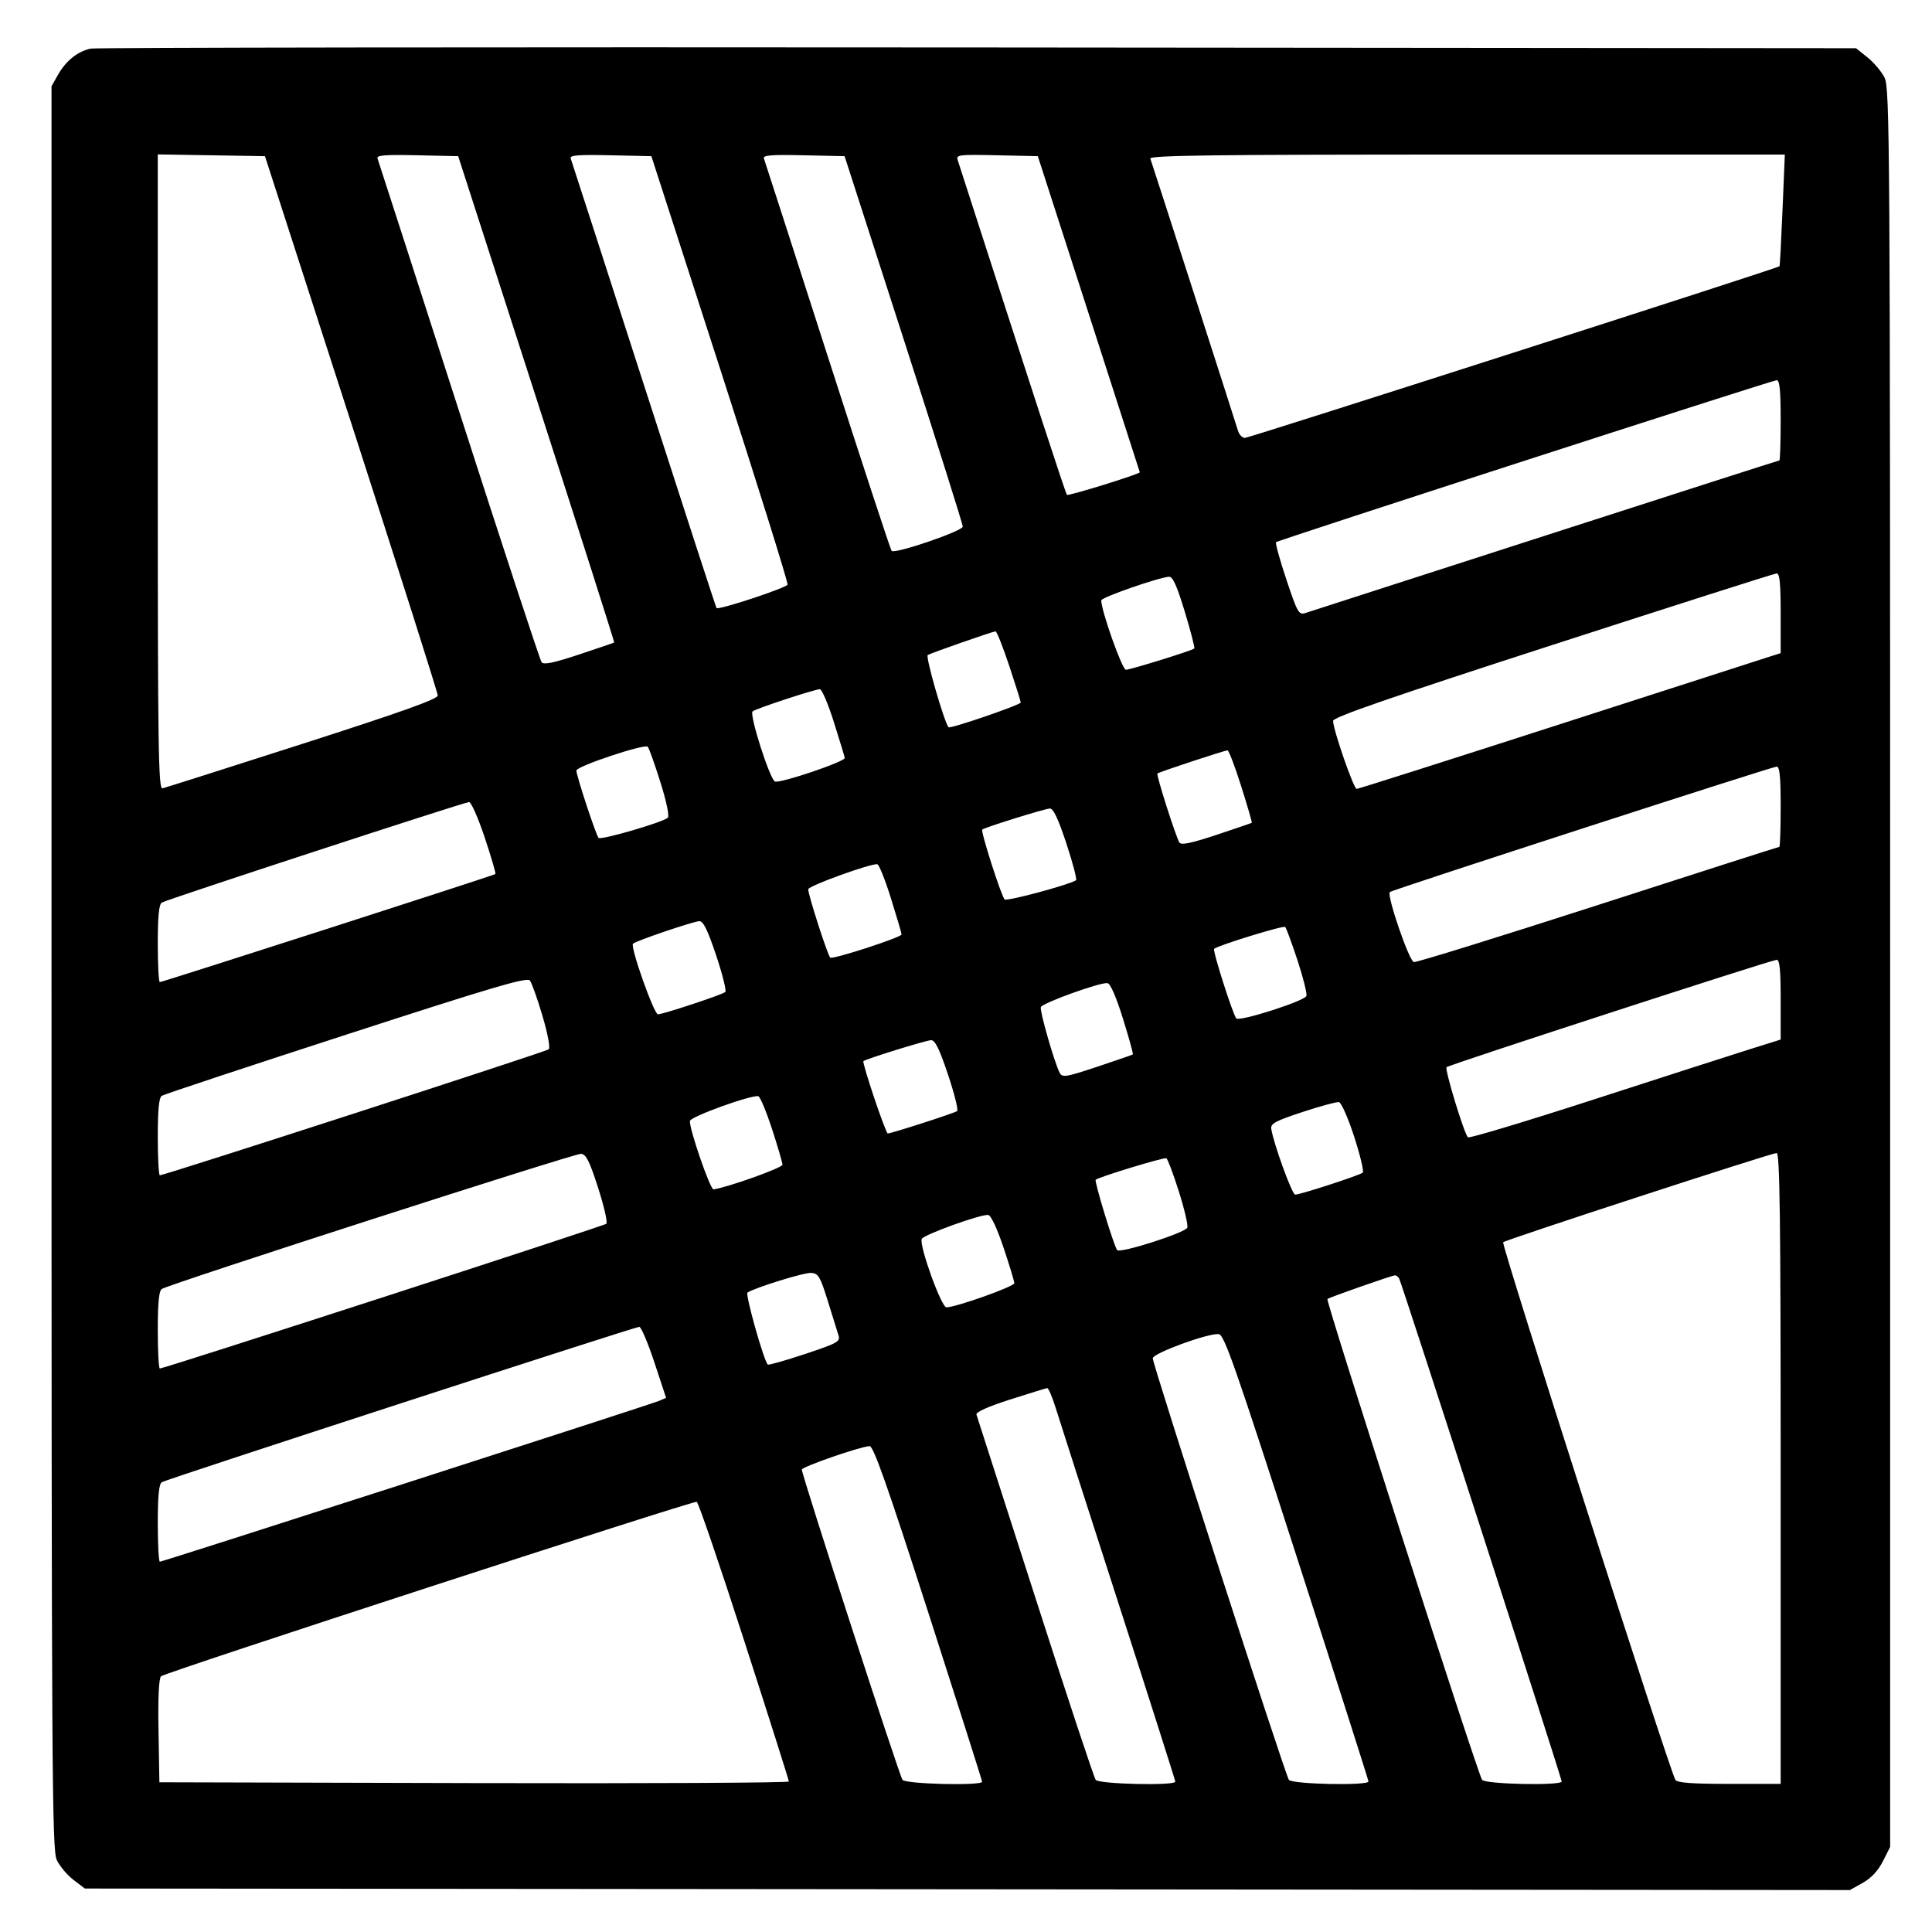
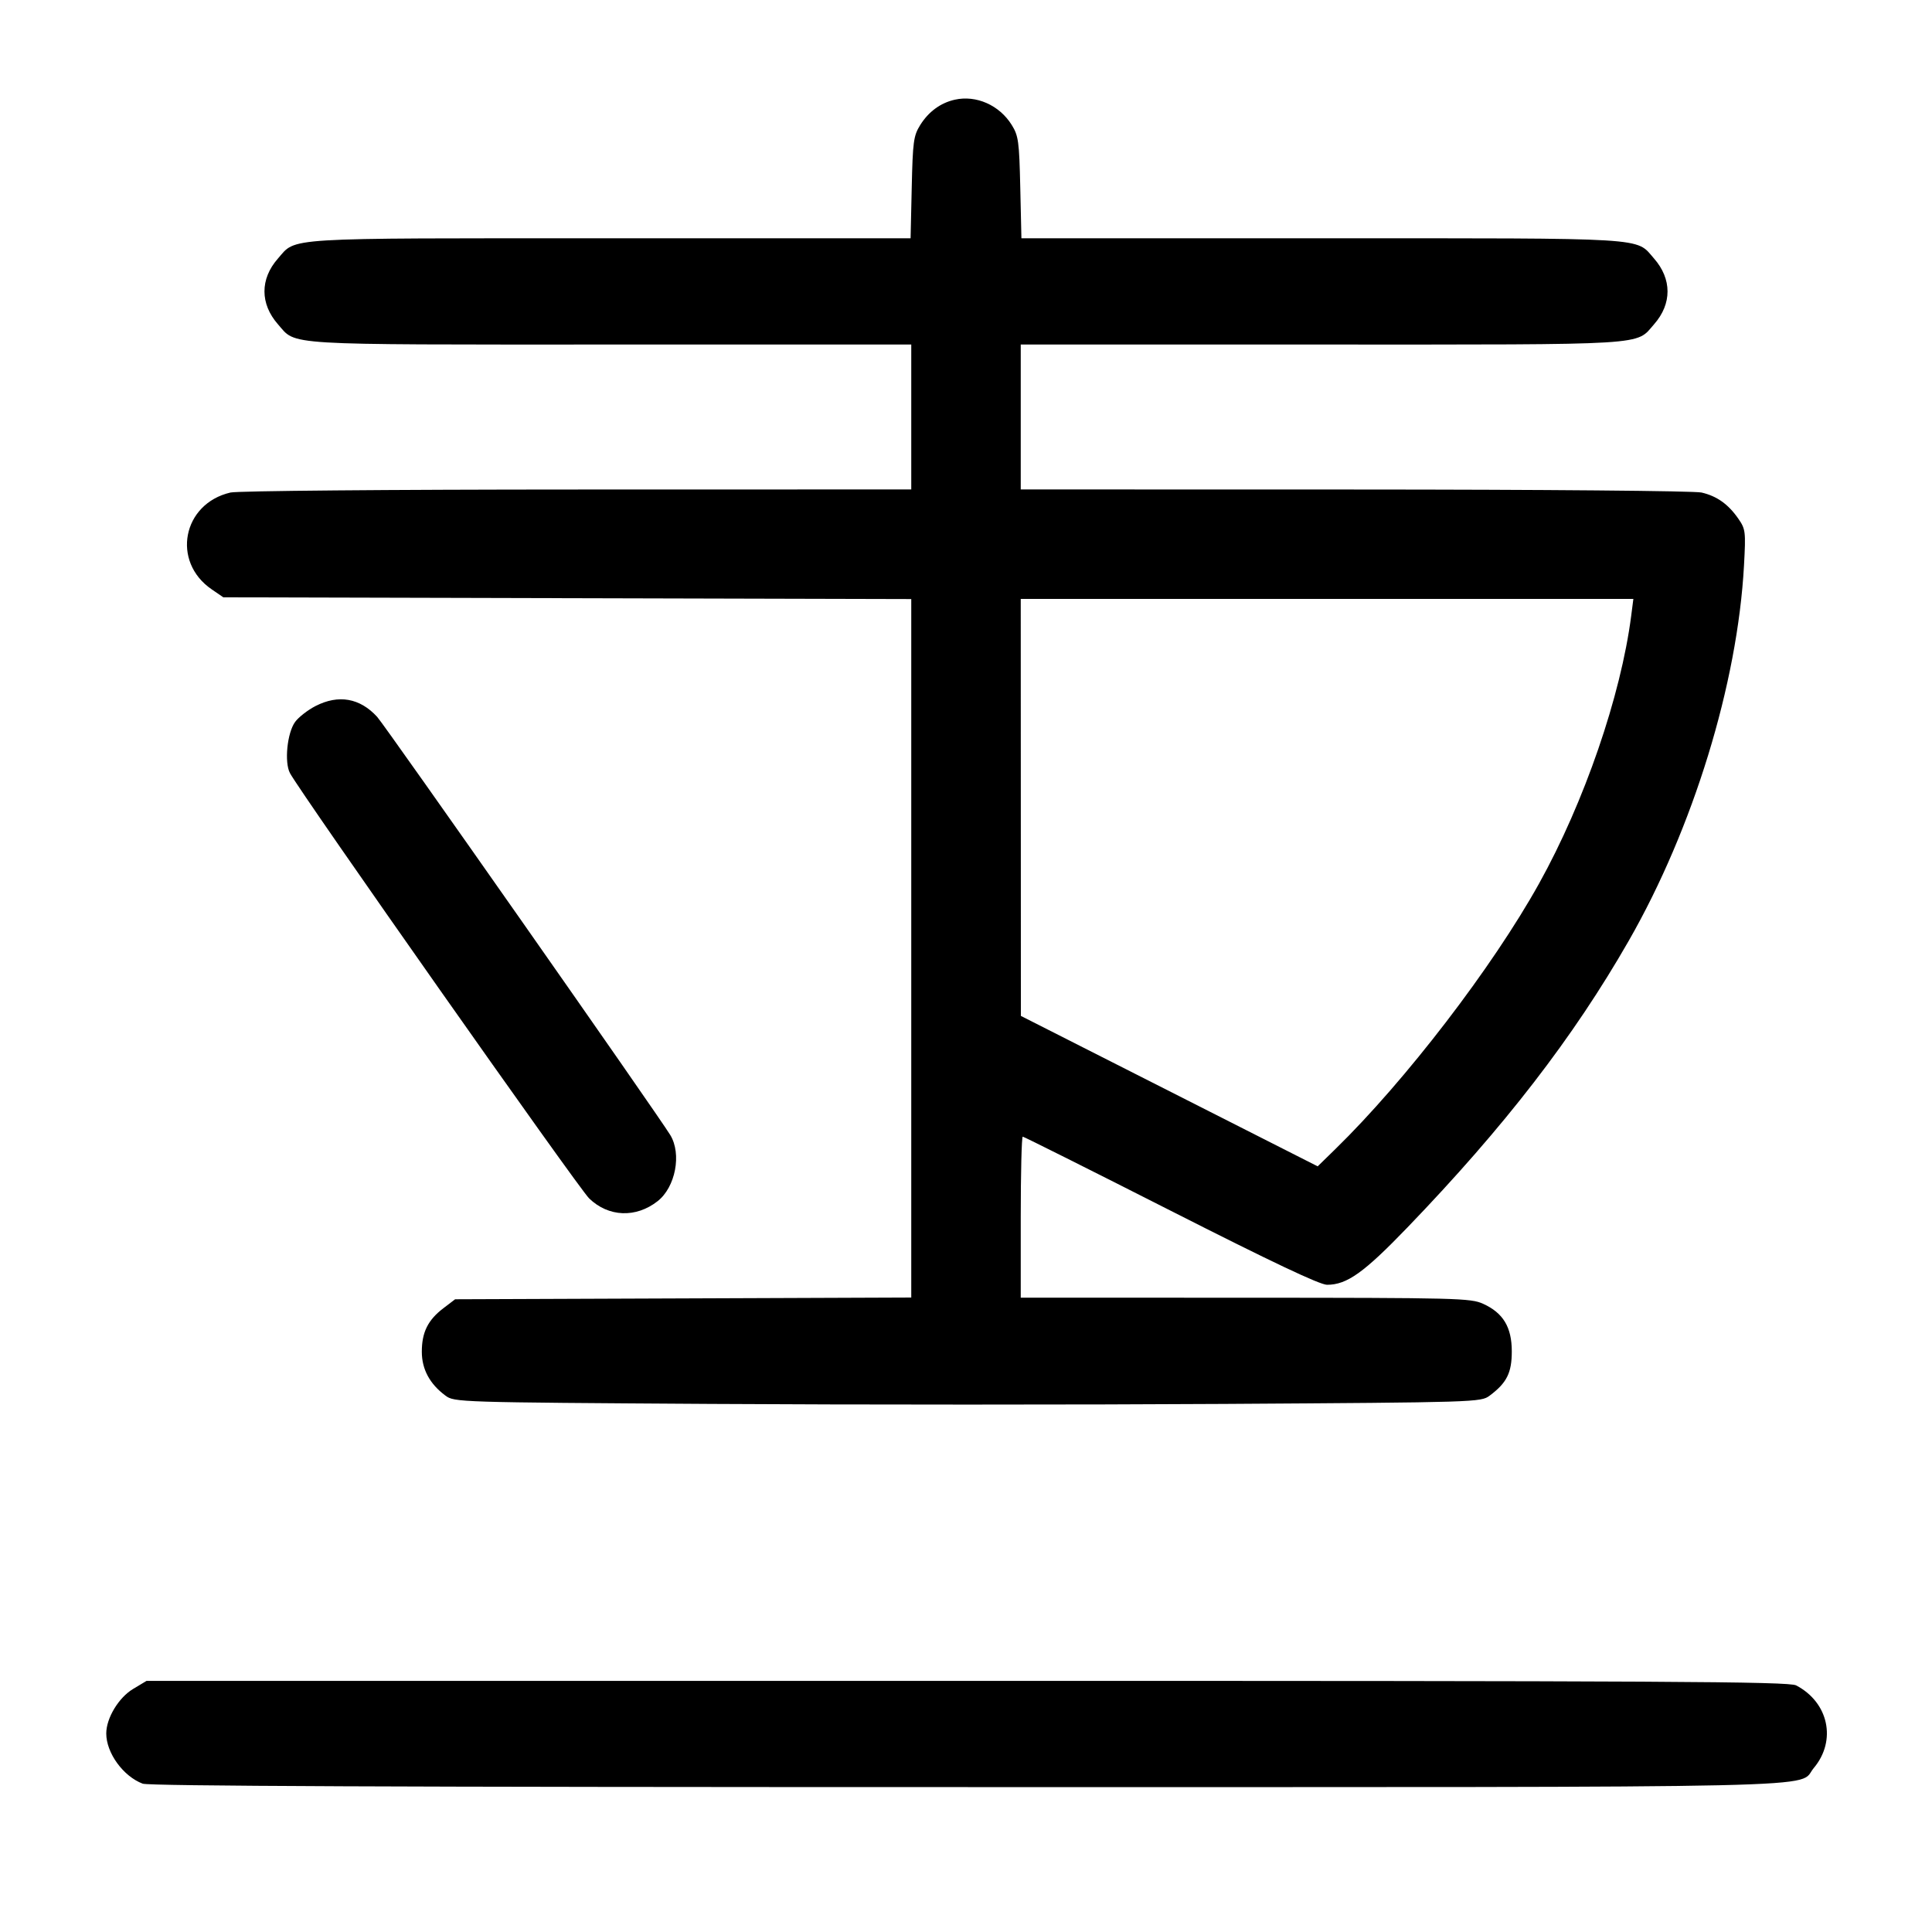
<svg xmlns="http://www.w3.org/2000/svg" width="1000" height="1000" viewBox="0 0 1000 1000" version="1.1" id="svg5">
-   <path d="M46.989 25.157 C 40.310 26.523,34.197 31.379,30.113 38.560 L 26.667 44.621 26.667 500.808 C 26.667 920.246,26.887 957.460,29.401 962.759 C 30.905 965.928,34.784 970.542,38.021 973.011 L 43.907 977.500 500.704 977.894 L 957.500 978.289 964.167 974.554 C 968.556 972.095,972.114 968.282,974.583 963.390 L 978.333 955.960 978.331 500.897 C 978.328 70.950,978.167 45.518,975.414 40.119 C 973.811 36.975,969.839 32.279,966.586 29.682 L 960.671 24.961 506.250 24.564 C 256.318 24.345,49.651 24.612,46.989 25.157 M181.859 219.167 C 206.453 295.250,226.582 358.625,226.591 360.000 C 226.602 361.829,207.802 368.541,156.574 385.000 C 118.056 397.375,85.445 407.742,84.104 408.039 C 81.978 408.509,81.667 387.576,81.667 244.249 L 81.667 79.919 109.405 80.376 L 137.143 80.833 181.859 219.167 M277.728 206.547 C 300.040 275.689,318.117 332.396,317.898 332.562 C 317.679 332.729,309.474 335.529,299.665 338.784 C 286.534 343.142,281.434 344.193,280.330 342.769 C 279.506 341.704,260.241 283.083,237.518 212.500 C 214.796 141.917,195.845 83.206,195.404 82.032 C 194.774 80.352,199.134 79.997,215.882 80.365 L 237.161 80.833 277.728 206.547 M372.709 190.833 C 392.266 251.333,407.986 301.628,407.641 302.599 C 407.037 304.302,371.955 315.880,370.879 314.732 C 370.587 314.421,353.665 262.417,333.274 199.167 C 312.883 135.917,295.840 83.206,295.401 82.032 C 294.774 80.352,299.134 79.997,315.878 80.365 L 337.151 80.833 372.709 190.833 M467.747 175.617 C 484.569 227.748,498.333 271.371,498.333 272.557 C 498.333 274.863,463.239 286.863,461.505 285.150 C 460.958 284.609,446.041 239.167,428.356 184.167 C 410.671 129.167,395.842 83.206,395.403 82.032 C 394.774 80.352,399.134 79.997,415.882 80.365 L 437.160 80.833 467.747 175.617 M563.548 162.500 C 578.054 207.417,589.940 244.292,589.961 244.446 C 590.086 245.344,552.968 256.857,552.252 256.141 C 551.550 255.439,536.468 209.227,495.701 82.866 C 494.811 80.110,496.254 79.932,515.959 80.366 L 537.175 80.833 563.548 162.500 M922.628 108.728 C 921.971 124.528,921.267 137.622,921.064 137.825 C 920.057 138.832,646.496 226.667,644.366 226.667 C 643.005 226.667,641.389 224.979,640.775 222.917 C 639.271 217.869,596.385 84.725,595.411 82.083 C 594.800 80.426,628.263 80.000,759.233 80.000 L 923.823 80.000 922.628 108.728 M921.667 217.500 C 921.667 228.958,921.365 238.333,920.996 238.333 C 920.627 238.333,866.065 255.850,799.746 277.258 C 733.427 298.667,677.550 316.695,675.575 317.321 C 672.260 318.370,671.510 317.035,665.819 299.957 C 662.428 289.782,660.020 281.092,660.466 280.645 C 661.518 279.593,916.839 196.977,919.583 196.800 C 921.146 196.700,921.667 201.873,921.667 217.500 M921.667 317.371 L 921.667 338.075 916.250 339.782 C 913.271 340.721,864.230 356.530,807.270 374.912 C 750.309 393.294,703.031 408.333,702.207 408.333 C 700.654 408.333,690.000 377.605,690.000 373.126 C 690.000 371.240,719.167 361.146,803.750 333.760 C 866.313 313.503,918.438 296.871,919.583 296.798 C 921.145 296.700,921.667 301.848,921.667 317.371 M613.267 316.695 C 616.328 326.795,618.532 335.336,618.166 335.676 C 617.006 336.754,585.059 346.667,582.745 346.667 C 580.850 346.667,570.000 316.095,570.000 310.757 C 570.000 309.224,599.561 298.919,605.101 298.520 C 607.010 298.383,609.185 303.223,613.267 316.695 M522.362 344.586 C 525.646 354.442,528.333 363.005,528.333 363.615 C 528.333 364.836,491.758 377.371,490.963 376.423 C 488.685 373.706,478.928 339.829,480.198 339.044 C 481.886 338.001,513.353 327.012,515.279 326.793 C 515.891 326.724,519.078 334.731,522.362 344.586 M431.609 373.750 C 434.573 383.146,437.111 391.490,437.249 392.292 C 437.573 394.174,403.892 405.571,401.133 404.512 C 398.505 403.504,387.752 369.885,389.526 368.223 C 390.966 366.874,421.385 356.841,424.360 356.734 C 425.384 356.697,428.646 364.354,431.609 373.750 M341.762 404.667 C 344.926 414.719,346.544 422.423,345.666 423.254 C 343.187 425.603,310.975 434.985,309.819 433.695 C 308.444 432.161,298.333 401.470,298.333 398.829 C 298.333 396.637,333.495 384.906,335.263 386.507 C 335.866 387.053,338.791 395.225,341.762 404.667 M642.441 406.944 C 645.683 417.180,648.147 425.699,647.917 425.876 C 647.688 426.053,639.446 428.871,629.603 432.138 C 616.606 436.452,611.370 437.543,610.480 436.123 C 608.601 433.126,598.375 401.069,599.075 400.370 C 599.806 399.638,633.631 388.469,635.358 388.389 C 636.013 388.358,639.200 396.708,642.441 406.944 M921.667 417.500 C 921.667 428.958,921.357 438.333,920.979 438.333 C 920.600 438.333,878.426 451.855,827.259 468.381 C 776.092 484.908,733.140 498.220,731.811 497.964 C 729.351 497.490,717.676 463.445,719.381 461.720 C 720.466 460.622,916.701 396.991,919.583 396.803 C 921.146 396.701,921.667 401.872,921.667 417.500 M250.868 433.438 C 254.247 443.579,256.747 452.116,256.423 452.408 C 255.655 453.100,84.100 508.333,82.719 508.333 C 82.140 508.333,81.667 499.378,81.667 488.432 C 81.667 474.391,82.277 468.133,83.741 467.182 C 86.082 465.660,239.760 415.381,242.779 415.149 C 243.849 415.067,247.489 423.297,250.868 433.438 M551.981 436.660 C 555.311 446.740,557.540 455.283,556.934 455.645 C 552.729 458.157,521.013 466.659,519.987 465.550 C 518.173 463.587,507.506 430.265,508.415 429.397 C 509.549 428.313,540.456 418.674,543.380 418.492 C 545.184 418.379,547.689 423.671,551.981 436.660 M461.204 465.129 C 464.190 474.683,466.641 483.025,466.650 483.666 C 466.671 485.142,431.316 496.647,429.744 495.675 C 428.539 494.930,418.333 463.286,418.333 460.295 C 418.333 458.543,451.264 446.637,454.136 447.351 C 455.037 447.575,458.217 455.575,461.204 465.129 M370.679 494.507 C 373.964 504.319,376.093 512.851,375.410 513.466 C 373.868 514.854,343.212 525.000,340.560 525.000 C 338.471 525.000,326.104 490.022,327.637 488.451 C 329.014 487.042,358.715 476.950,361.936 476.798 C 364.006 476.700,366.212 481.169,370.679 494.507 M671.616 497.140 C 674.566 506.109,676.619 514.387,676.178 515.536 C 675.172 518.157,641.546 528.917,639.911 527.141 C 638.163 525.241,627.523 491.905,628.415 491.119 C 630.468 489.309,664.308 478.891,665.209 479.792 C 665.783 480.365,668.666 488.171,671.616 497.140 M921.667 517.371 L 921.667 538.074 905.417 543.176 C 896.479 545.982,860.297 557.633,825.011 569.066 C 789.725 580.500,760.372 589.325,759.782 588.678 C 757.699 586.393,747.677 553.434,748.741 552.370 C 749.974 551.137,916.402 497.003,919.583 496.800 C 921.145 496.700,921.667 501.848,921.667 517.371 M280.784 525.812 C 283.528 535.105,284.880 542.373,284.006 543.136 C 282.605 544.359,85.118 608.333,82.744 608.333 C 82.152 608.333,81.667 599.378,81.667 588.432 C 81.667 574.360,82.276 568.135,83.746 567.182 C 84.890 566.440,127.828 552.203,179.163 535.543 C 255.640 510.724,272.821 505.663,274.278 507.527 C 275.256 508.778,278.183 517.006,280.784 525.812 M581.247 527.257 C 584.345 537.204,586.644 545.535,586.356 545.771 C 586.069 546.006,577.769 548.875,567.912 552.147 C 551.632 557.550,549.853 557.839,548.501 555.298 C 545.841 550.297,538.077 523.269,538.735 521.296 C 539.440 519.179,569.413 508.375,573.224 508.864 C 574.722 509.056,577.720 515.928,581.247 527.257 M490.679 556.174 C 493.964 565.986,496.093 574.494,495.410 575.082 C 494.247 576.081,461.429 586.667,459.495 586.667 C 458.411 586.667,446.083 550.009,446.911 549.247 C 448.143 548.112,479.296 538.464,481.936 538.400 C 483.990 538.351,486.248 542.941,490.679 556.174 M399.573 584.300 C 402.547 593.393,404.984 601.749,404.990 602.868 C 404.998 604.455,376.773 614.543,369.324 615.616 C 367.607 615.863,356.550 583.737,357.125 580.172 C 357.484 577.945,388.891 566.605,392.500 567.400 C 393.417 567.602,396.600 575.207,399.573 584.300 M700.908 588.299 C 704.021 597.905,706.028 606.293,705.367 606.938 C 704.006 608.268,673.103 618.333,670.382 618.333 C 668.775 618.333,659.222 592.055,658.004 584.286 C 657.579 581.577,660.120 580.208,674.167 575.577 C 683.333 572.555,691.827 570.252,693.041 570.458 C 694.255 570.664,697.795 578.693,700.908 588.299 M309.592 614.833 C 312.659 624.366,314.567 632.729,313.834 633.418 C 312.594 634.583,85.085 708.333,82.733 708.333 C 82.146 708.333,81.667 699.378,81.667 688.432 C 81.667 674.375,82.277 668.134,83.744 667.182 C 87.789 664.556,297.551 596.921,300.758 597.208 C 303.357 597.441,305.147 601.012,309.592 614.833 M921.667 760.000 L 921.667 923.333 895.098 923.333 C 875.674 923.333,868.167 922.773,867.182 921.250 C 864.307 916.809,776.936 644.100,778.031 642.988 C 779.305 641.694,916.219 597.022,919.583 596.802 C 921.237 596.695,921.667 630.372,921.667 760.000 M610.166 616.679 C 613.048 625.769,615.019 634.212,614.548 635.442 C 613.541 638.066,579.786 648.868,578.237 647.062 C 576.647 645.208,566.339 611.439,567.123 610.655 C 568.519 609.259,602.547 598.897,603.714 599.512 C 604.381 599.864,607.285 607.589,610.166 616.679 M519.435 645.769 C 522.496 654.901,525.000 663.179,525.000 664.165 C 525.000 665.915,494.771 676.667,489.852 676.667 C 487.252 676.667,475.816 645.051,477.063 641.310 C 477.769 639.194,507.727 628.370,511.518 628.862 C 512.917 629.043,516.125 635.895,519.435 645.769 M428.451 673.333 C 430.864 681.125,433.353 689.116,433.982 691.092 C 435.036 694.408,433.706 695.155,416.624 700.848 C 406.449 704.238,397.799 706.688,397.402 706.291 C 395.278 704.167,385.614 669.817,386.915 669.013 C 391.345 666.275,416.405 658.557,419.948 658.839 C 423.585 659.129,424.572 660.812,428.451 673.333 M724.163 661.661 C 725.370 663.614,808.302 920.243,808.321 922.083 C 808.344 924.346,768.908 923.549,767.127 921.250 C 764.920 918.401,686.097 673.348,687.073 672.371 C 687.863 671.582,719.858 660.360,721.985 660.126 C 722.618 660.057,723.599 660.748,724.163 661.661 M338.679 705.089 L 344.765 723.512 341.133 725.084 C 336.713 726.997,84.258 808.333,82.741 808.333 C 82.150 808.333,81.667 799.378,81.667 788.432 C 81.667 774.378,82.277 768.134,83.743 767.182 C 86.018 765.704,328.104 686.935,330.880 686.769 C 331.822 686.713,335.331 694.957,338.679 705.089 M671.199 805.833 C 691.607 869.083,708.312 921.396,708.319 922.083 C 708.345 924.347,668.908 923.549,667.132 921.250 C 665.231 918.789,596.667 706.470,596.667 703.045 C 596.667 700.471,625.174 690.020,630.796 690.533 C 633.640 690.792,639.174 706.585,671.199 805.833 M546.423 728.750 C 548.196 734.479,562.851 780.083,578.990 830.092 C 595.129 880.101,608.333 921.539,608.333 922.176 C 608.333 924.376,568.862 923.490,567.131 921.250 C 566.245 920.104,552.151 877.542,535.810 826.667 C 519.469 775.792,505.788 733.273,505.408 732.180 C 504.971 730.923,511.350 728.070,522.776 724.410 C 532.707 721.229,541.366 718.560,542.016 718.480 C 542.667 718.399,544.650 723.021,546.423 728.750 M480.504 834.721 C 495.810 882.234,508.333 921.609,508.333 922.221 C 508.333 924.391,468.840 923.460,467.132 921.250 C 465.497 919.134,414.976 763.427,415.029 760.670 C 415.058 759.206,444.928 748.838,450.087 748.502 C 452.068 748.373,459.202 768.597,480.504 834.721 M385.197 849.238 C 397.903 888.615,408.307 921.400,408.316 922.092 C 408.326 922.784,335.021 923.159,245.417 922.925 L 82.500 922.500 82.040 895.960 C 81.741 878.773,82.206 868.794,83.358 867.642 C 85.278 865.722,358.205 776.833,360.631 777.338 C 361.436 777.506,372.491 809.861,385.197 849.238 " stroke="none" fill-rule="evenodd" fill="#000000" />
+   <path d="M494.132 51.615 C 486.782 53.281,480.573 57.852,476.279 64.756 C 472.852 70.267,472.445 73.278,471.909 97.083 L 471.317 123.333 315.605 123.333 C 144.228 123.333,153.572 122.760,143.806 133.883 C 134.552 144.423,134.581 157.277,143.884 167.872 C 153.561 178.894,144.354 178.333,315.780 178.333 L 471.667 178.333 471.667 215.833 L 471.667 253.333 298.750 253.373 C 200.969 253.396,122.993 254.072,119.296 254.929 C 94.465 260.688,88.629 290.692,109.549 305.029 L 115.588 309.167 293.627 309.620 L 471.667 310.073 471.667 490.837 L 471.667 671.601 353.619 672.051 L 235.572 672.500 229.451 677.169 C 221.474 683.255,218.333 689.611,218.333 699.671 C 218.333 708.715,222.439 716.345,230.537 722.347 C 235.194 725.799,236.557 725.842,368.037 726.667 C 441.075 727.125,560.592 727.125,633.629 726.667 C 764.496 725.845,766.492 725.783,771.026 722.397 C 779.910 715.762,782.500 710.584,782.500 699.461 C 782.500 686.954,778.041 679.555,767.665 674.842 C 761.214 671.913,754.348 671.738,644.583 671.703 L 528.333 671.667 528.333 630.000 C 528.333 607.083,528.801 588.333,529.372 588.333 C 529.943 588.333,564.399 605.583,605.941 626.667 C 658.337 653.259,683.127 665.000,686.876 665.000 C 697.181 665.000,705.944 658.749,728.532 635.285 C 778.758 583.112,814.378 536.972,843.004 487.006 C 876.365 428.777,899.346 353.948,902.690 292.667 C 903.649 275.098,903.502 273.881,899.766 268.487 C 894.558 260.965,888.669 256.776,880.704 254.929 C 877.007 254.072,799.031 253.396,701.250 253.373 L 528.333 253.333 528.333 215.833 L 528.333 178.333 684.220 178.333 C 855.789 178.333,846.427 178.908,856.194 167.784 C 865.448 157.244,865.419 144.390,856.116 133.795 C 846.440 122.774,855.629 123.333,684.395 123.333 L 528.683 123.333 528.091 97.083 C 527.552 73.161,527.160 70.286,523.666 64.667 C 517.289 54.412,505.254 49.093,494.132 51.615 M844.302 318.750 C 838.968 360.151,820.003 415.262,796.623 457.304 C 772.544 500.604,727.539 559.274,691.179 594.764 L 682.029 603.695 605.217 564.764 L 528.404 525.833 528.369 417.917 L 528.333 310.000 686.881 310.000 L 845.429 310.000 844.302 318.750 M163.367 365.417 C 159.331 367.479,154.549 371.198,152.740 373.681 C 148.636 379.316,147.108 394.592,150.090 400.178 C 155.678 410.642,299.402 614.937,304.954 620.307 C 314.943 629.969,329.182 630.534,340.396 621.713 C 349.643 614.439,352.917 597.304,346.934 587.493 C 340.449 576.859,199.358 375.575,195.214 371.045 C 186.302 361.303,175.243 359.348,163.367 365.417 M68.895 874.191 C 61.397 878.685,55.000 889.300,55.000 897.246 C 55.000 907.333,63.771 919.416,73.858 923.227 C 77.128 924.463,206.572 925.000,500.995 925.000 C 962.918 925.000,929.871 925.743,938.784 915.151 C 950.736 900.947,946.519 881.156,929.666 872.351 C 925.826 870.345,862.820 870.002,500.499 870.016 L 75.833 870.032 68.895 874.191 " stroke="none" fill-rule="evenodd" fill="black" />
</svg>
